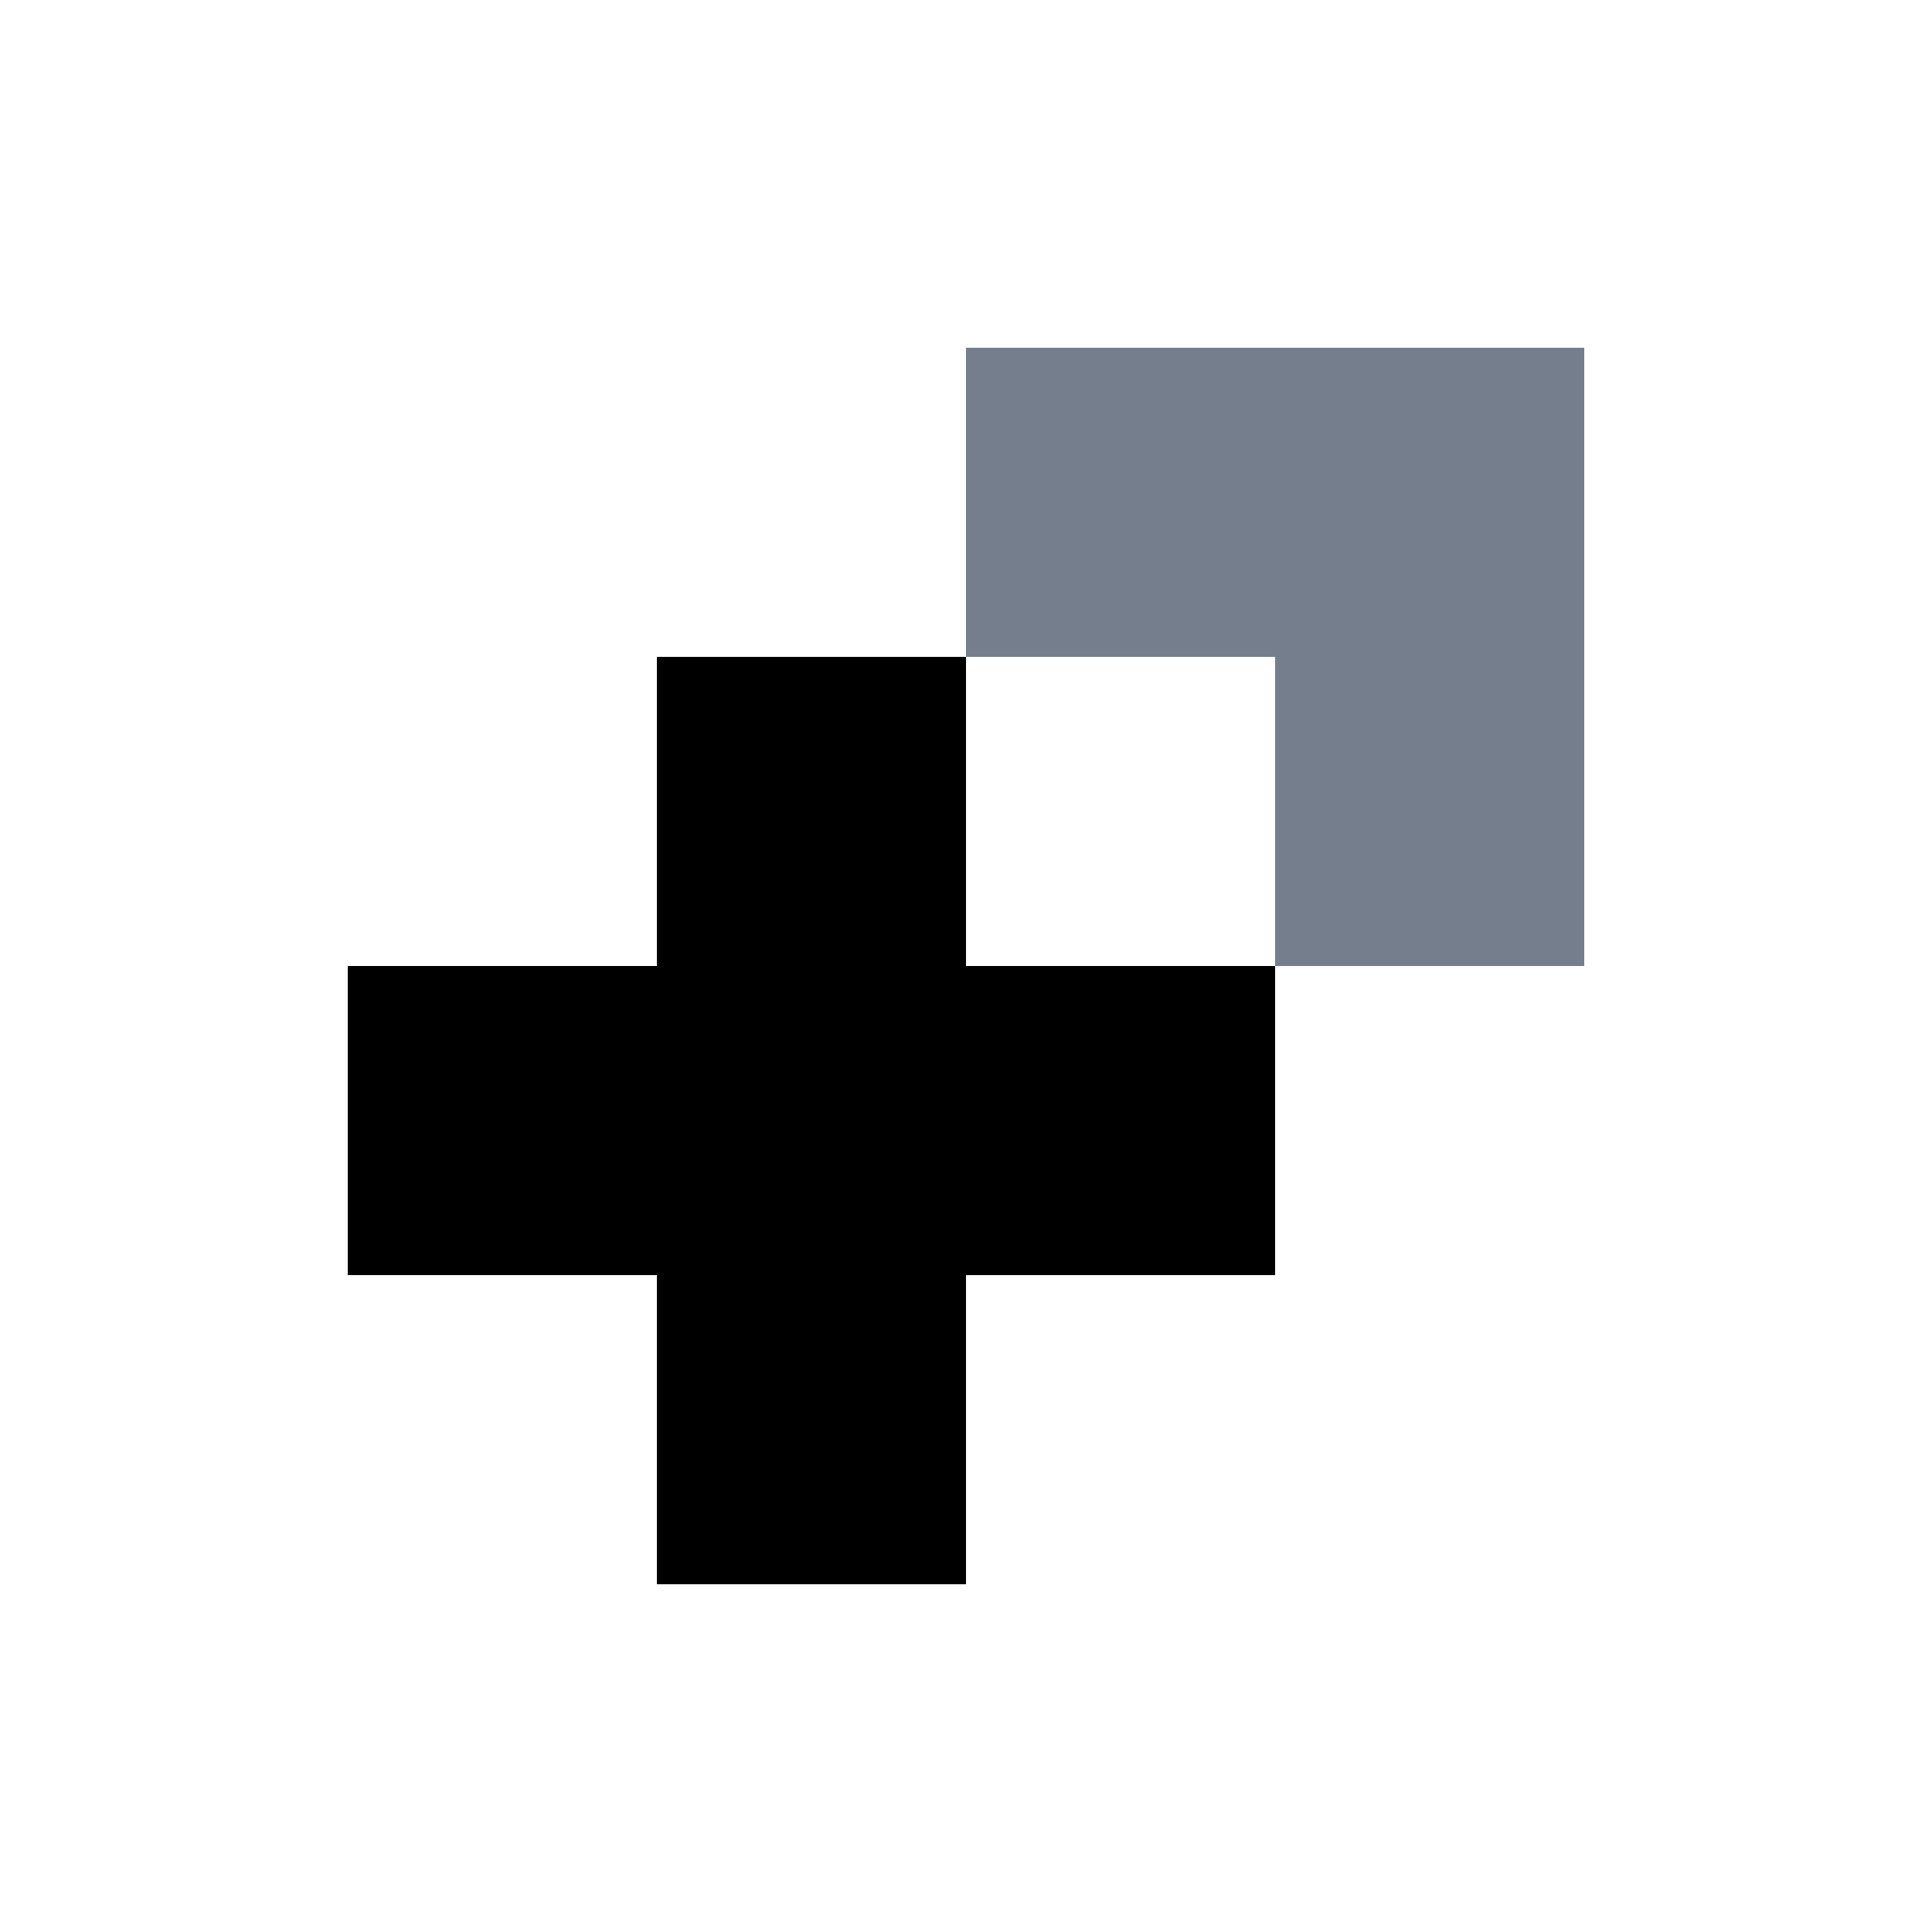
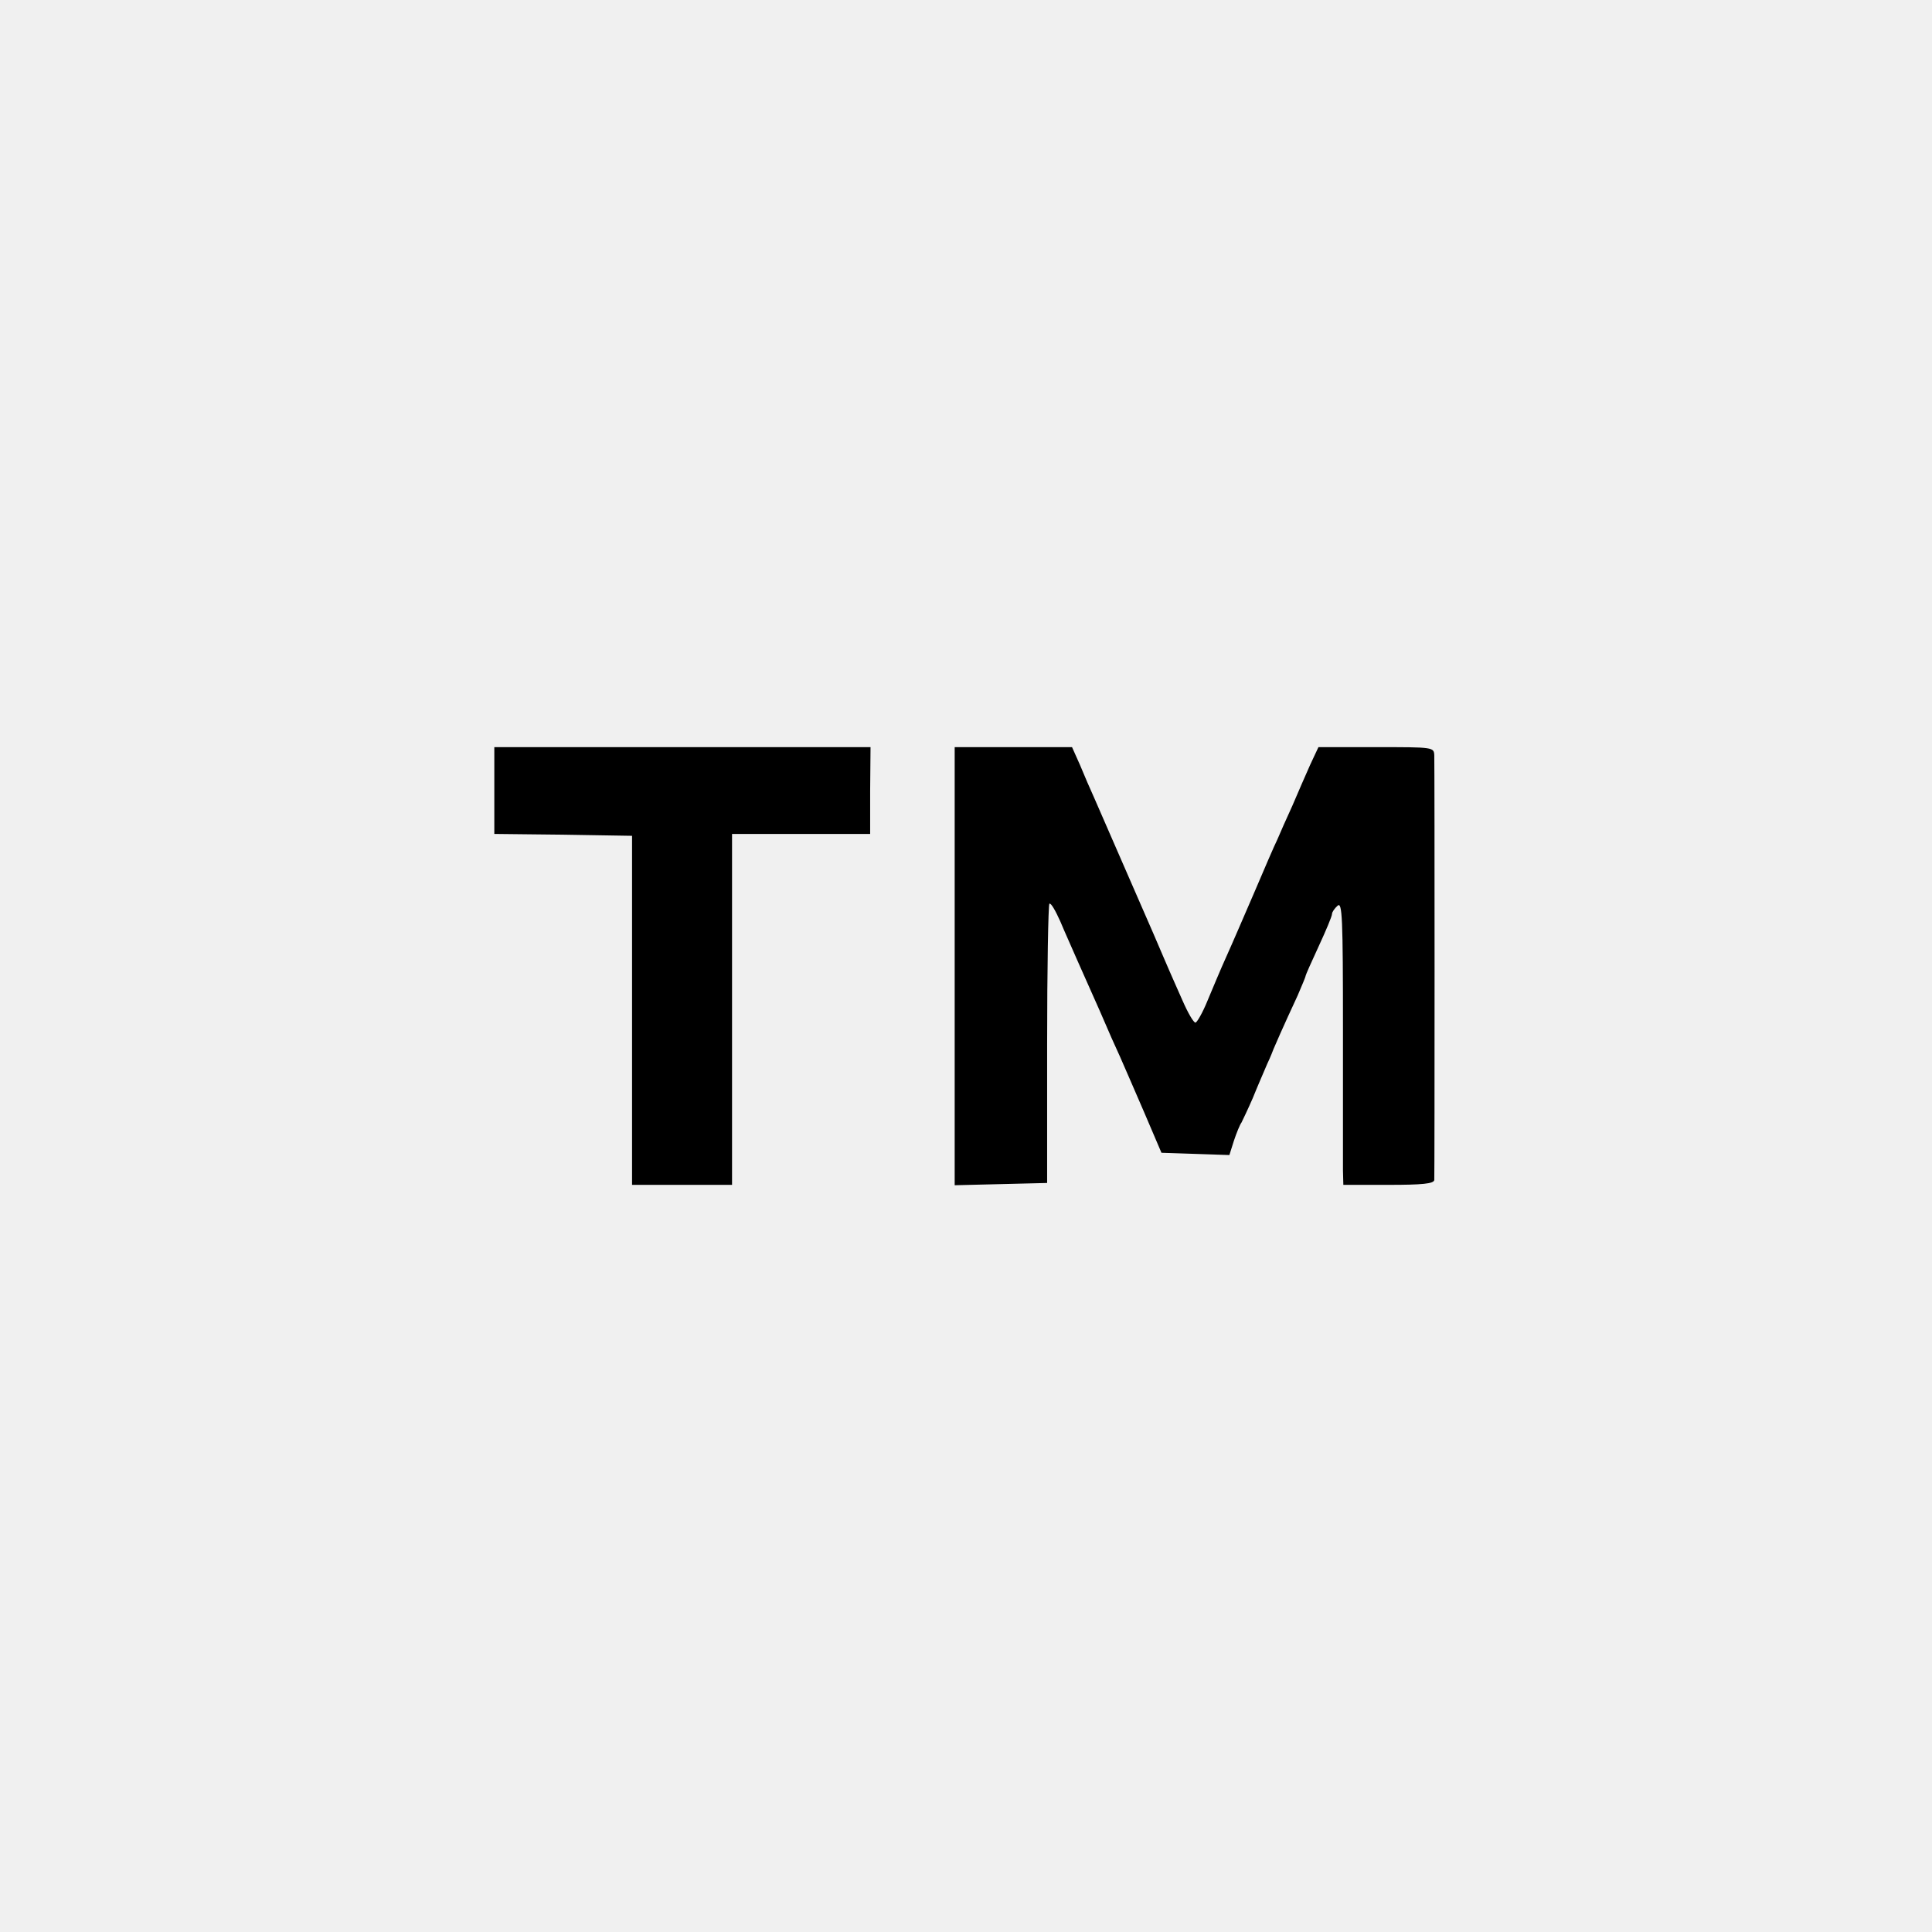
- <svg xmlns="http://www.w3.org/2000/svg" width="200" height="200" viewBox="0 0 200 200" fill="none">
-   <rect width="200" height="200" fill="white" />
-   <path d="M64 0H32V32H0V64H32V96H64V64H96V32H64V0Z" transform="translate(36 68)" fill="black" />
-   <path d="M64 0H32H0V32H32V64H64V32V0Z" transform="translate(100 36)" fill="#747E8D" />
+ <svg xmlns="http://www.w3.org/2000/svg" version="1.0" width="512pt" height="512pt" viewBox="0 0 512 512" preserveAspectRatio="xMidYMid meet">
+   <g transform="translate(0,512) scale(0.1,-0.1)" fill="#000000" stroke="none">
+     <path d="M1310 3025 l0 -115 182 -2 183 -3 0 -462 0 -463 132 0 133 0 0 465 0 465 183 0 183 0 0 115 1 115 -499 0 -498 0 0 -115z" />
+     <path d="M2530 2560 l0 -581 123 3 122 3 0 367 c0 201 3 369 6 373 4 3 16 -18 29 -47 12 -29 33 -75 45 -103 12 -27 39 -88 60 -135 20 -47 44 -101 53 -120 8 -19 37 -84 63 -145 l47 -110 90 -3 90 -3 12 38 c7 21 16 43 20 48 3 6 17 35 30 65 12 30 30 71 38 90 9 19 16 37 17 40 2 5 24 56 64 142 11 26 21 49 21 52 0 2 16 38 35 79 19 41 35 79 35 85 0 5 7 15 15 22 12 10 14 -31 14 -327 0 -186 0 -355 0 -375 l1 -38 120 0 c89 0 120 3 121 13 1 16 1 1095 0 1125 -1 22 -2 22 -154 22 l-153 0 -22 -47 c-12 -27 -33 -75 -47 -108 -15 -33 -33 -73 -40 -90 -8 -16 -35 -79 -61 -140 -26 -60 -59 -137 -74 -170 -15 -33 -37 -86 -50 -117 -13 -32 -28 -58 -32 -58 -5 0 -20 26 -34 58 -14 31 -29 66 -34 77 -5 11 -24 56 -43 100 -37 84 -127 292 -157 360 -10 22 -27 61 -38 88 l-21 47 -155 0 -156 0 0 -580z" />
+   </g>
</svg>
